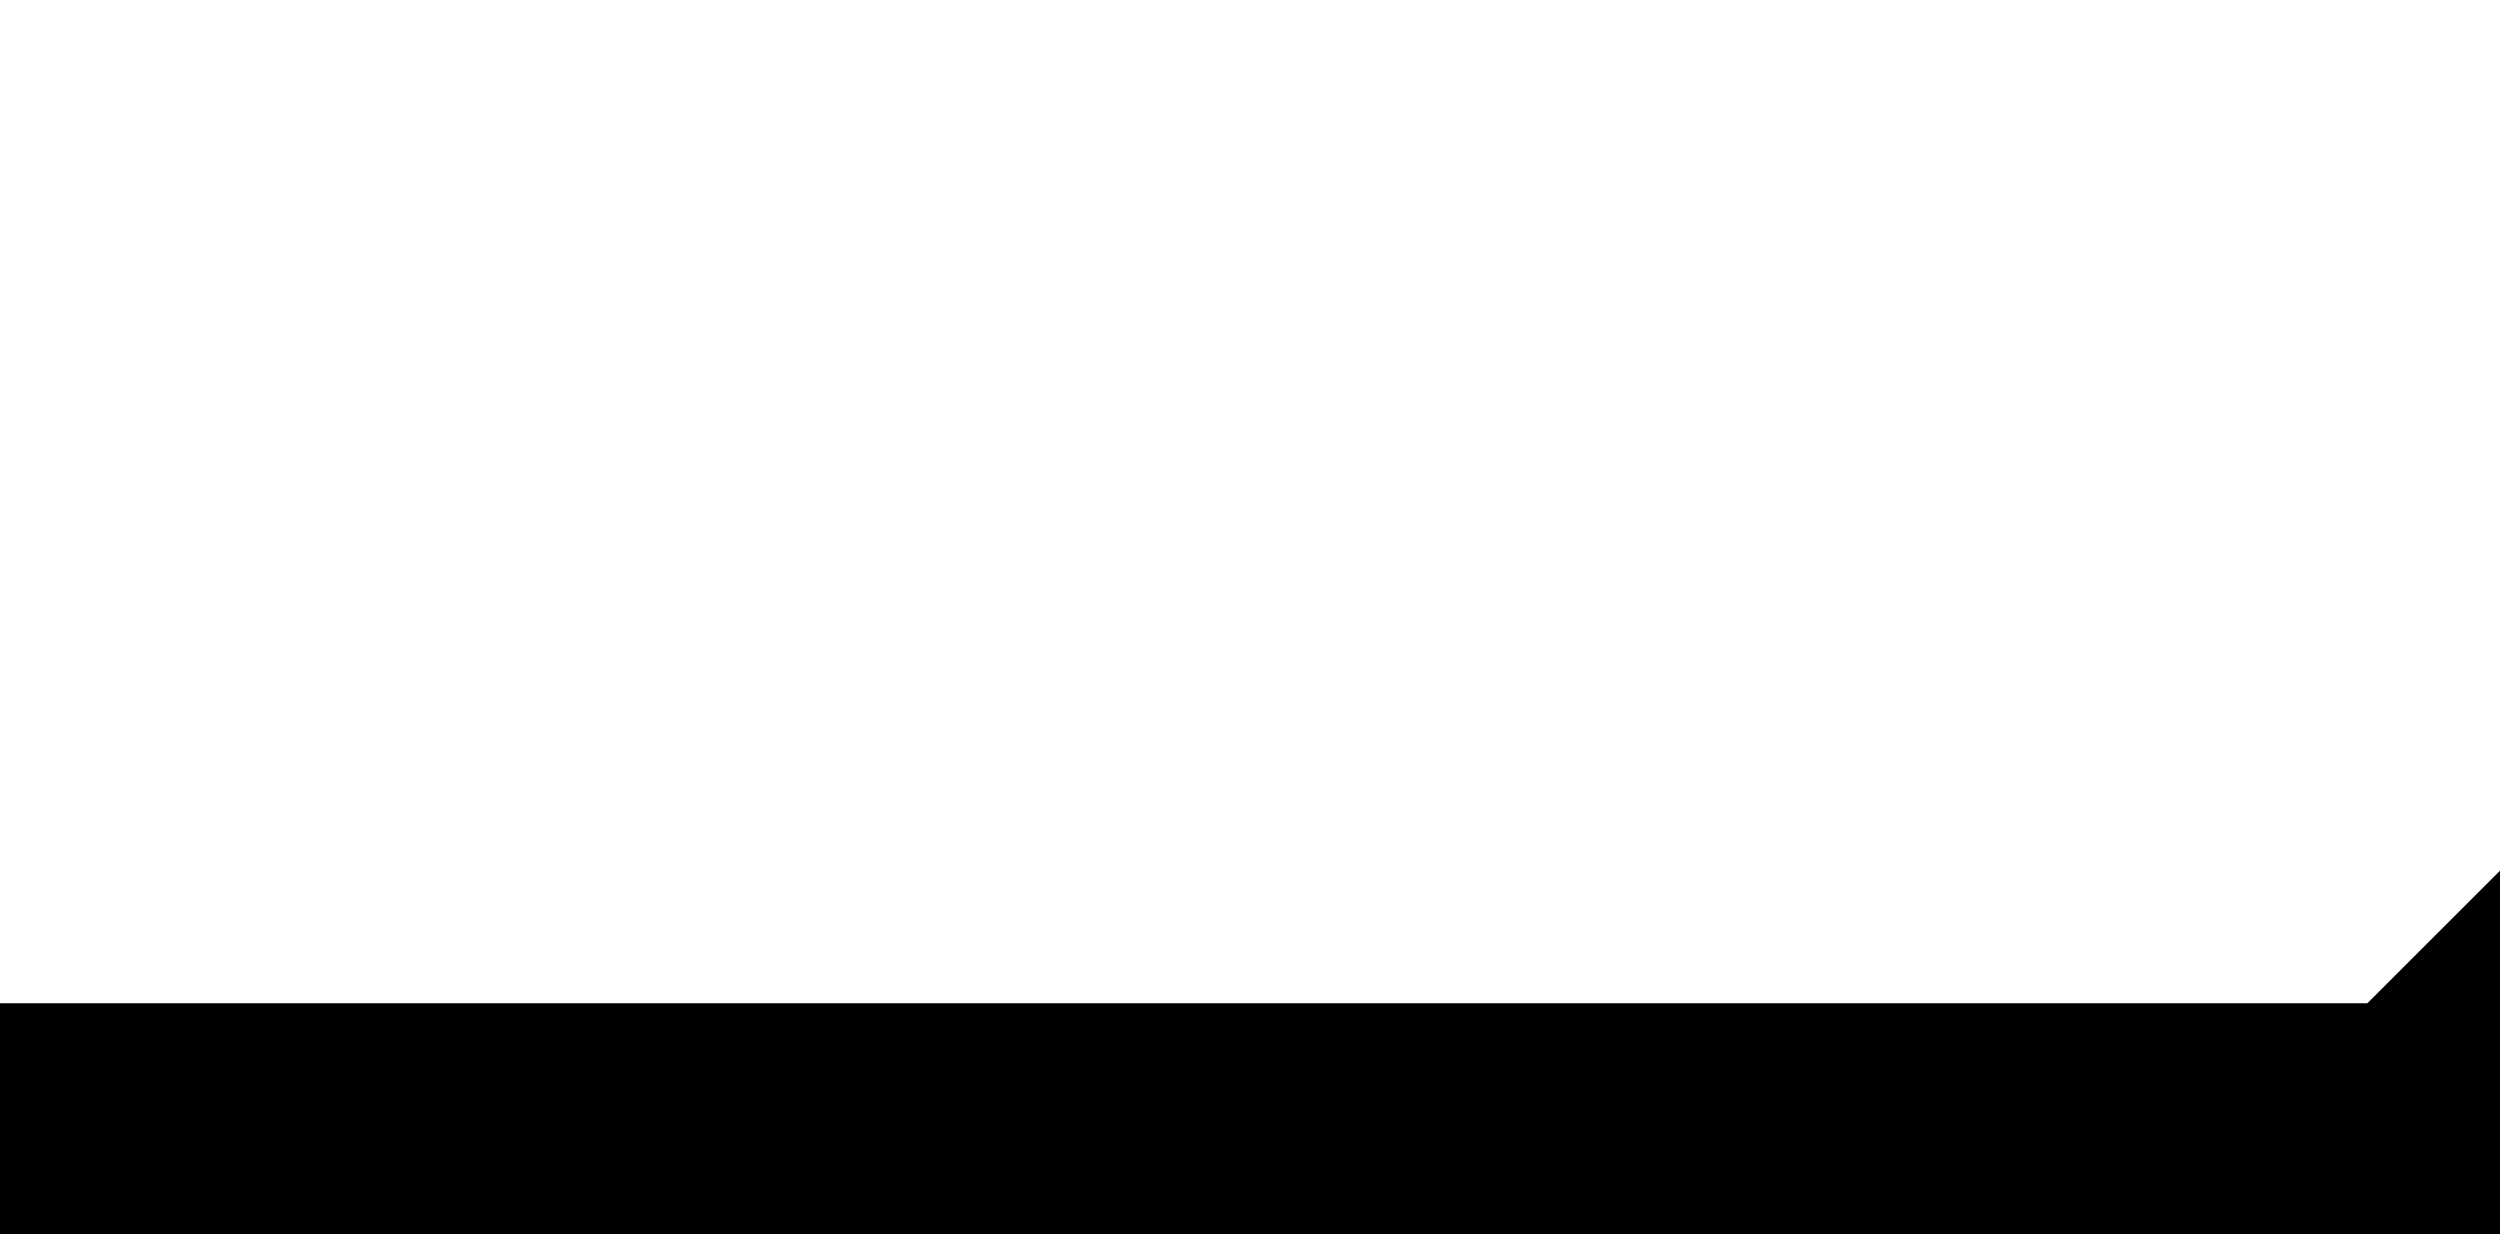
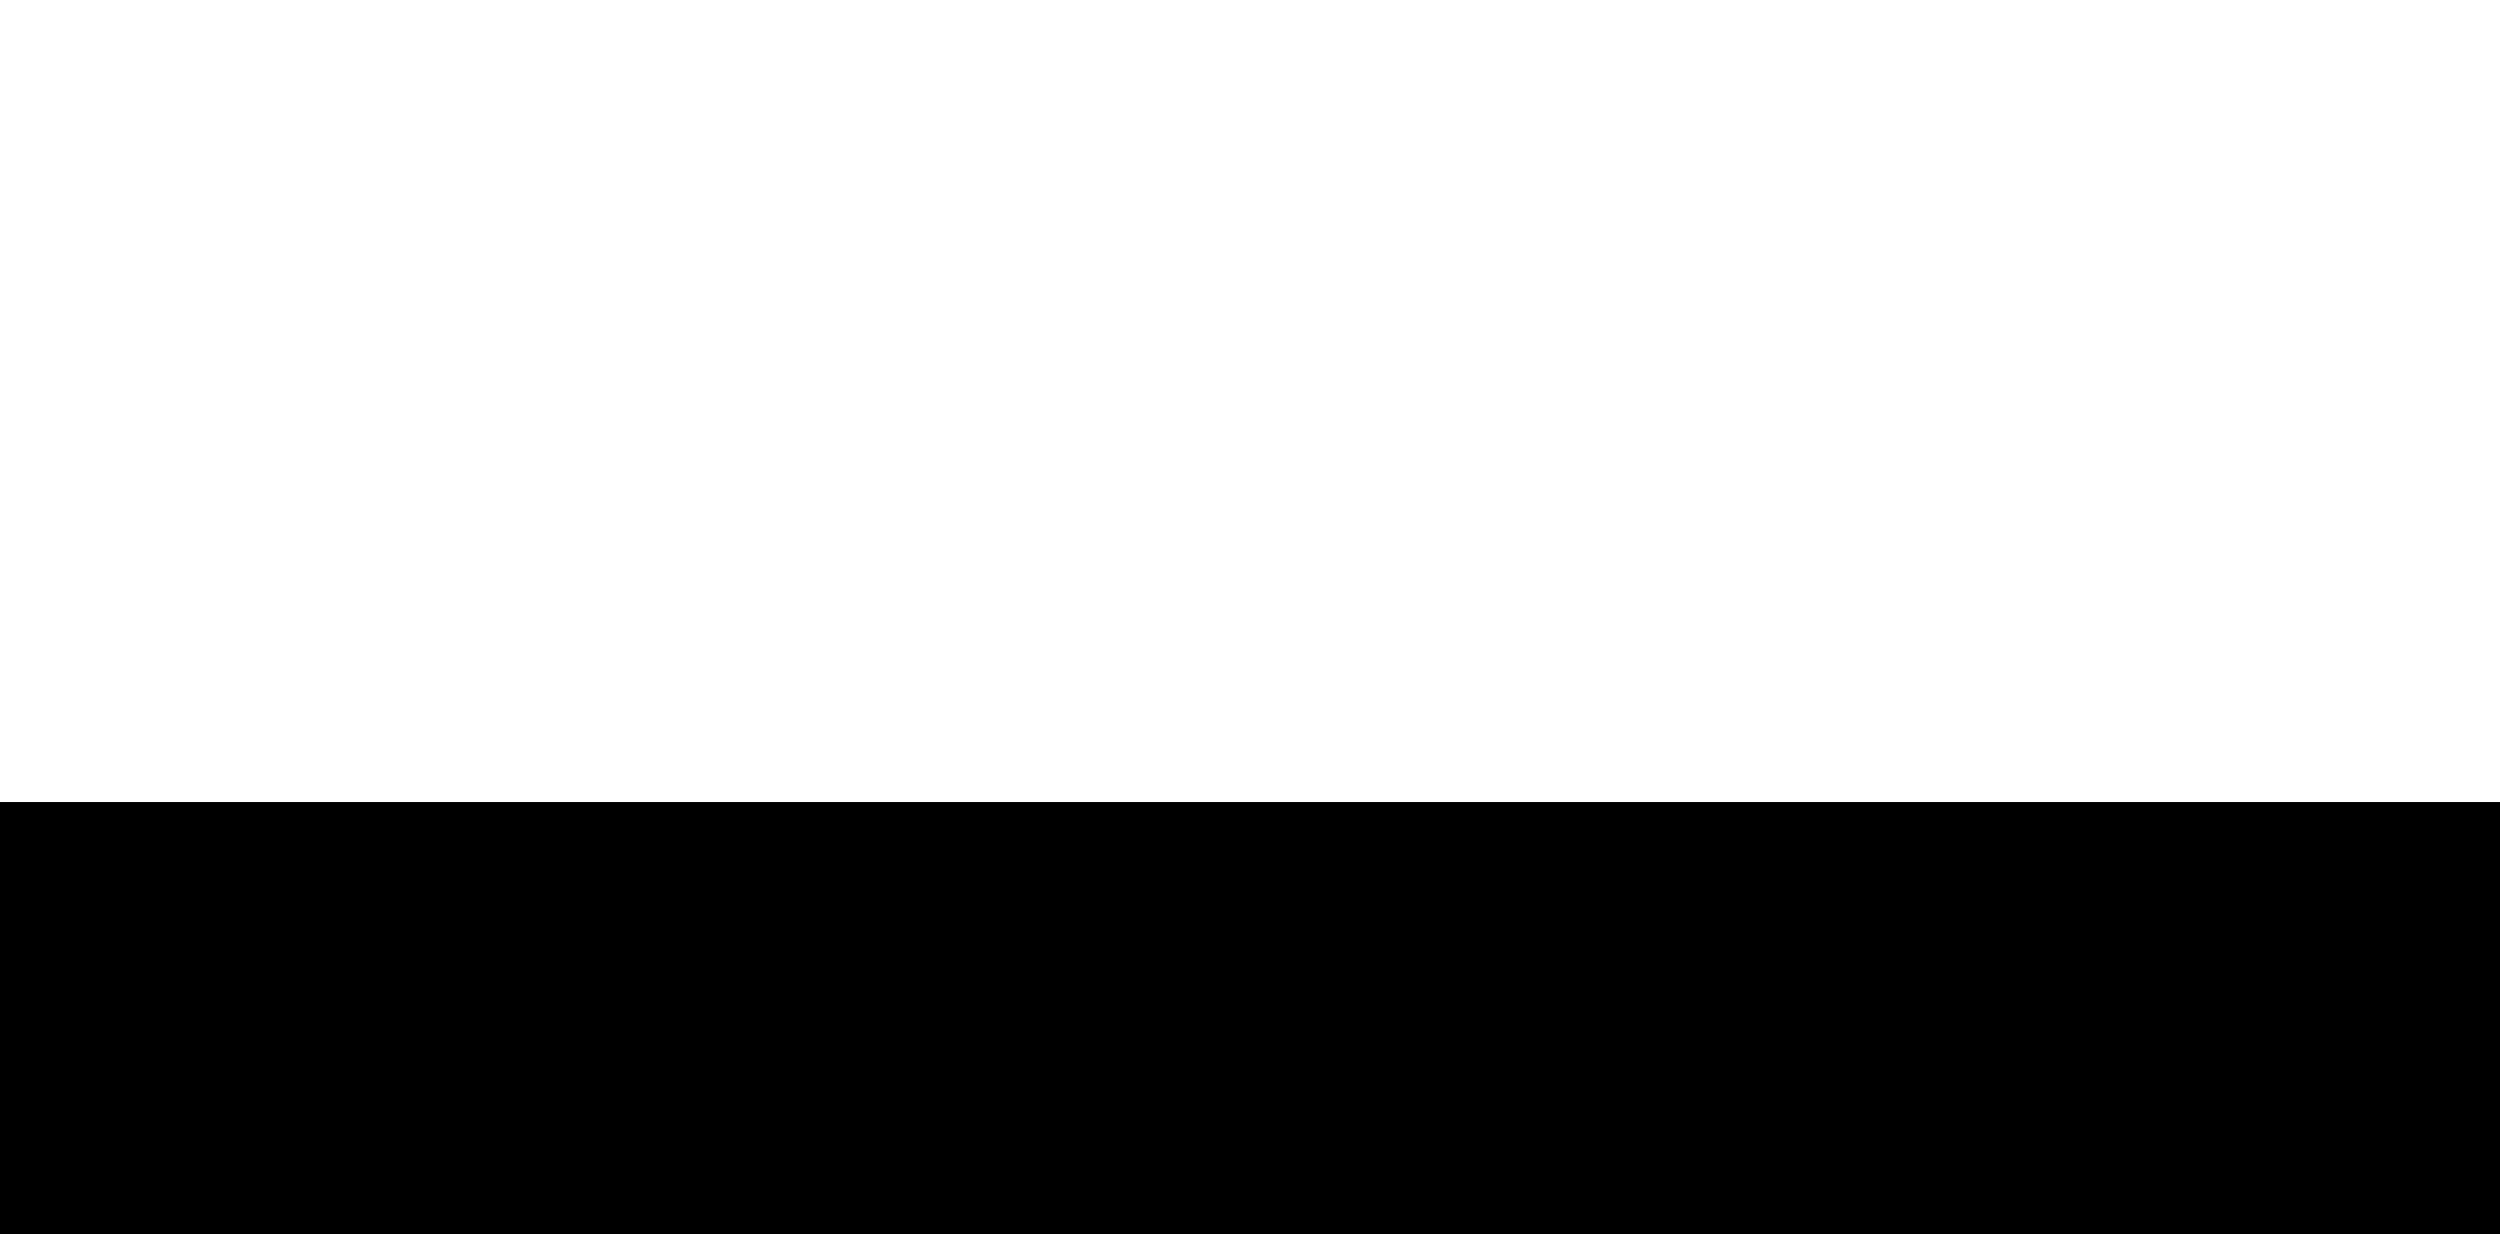
<svg xmlns="http://www.w3.org/2000/svg" width="15.406" height="7.6" id="svg2" version="1.1">
  <defs id="defs4" />
  <g id="layer1" transform="translate(2.386565,-1047.15)">
-     <path style="fill:none;stroke:#000000;stroke-width:1.417;stroke-linecap:butt;stroke-linejoin:miter;stroke-opacity:1;stroke-miterlimit:4;stroke-dasharray:none" d="m 14.173,7.6 3.543,3.543" id="path3889" transform="translate(-2.386565,1047.15)" />
-     <path style="fill:none;stroke:#000000;stroke-width:1.417;stroke-linecap:butt;stroke-linejoin:miter;stroke-miterlimit:4;stroke-opacity:1;stroke-dasharray:none" d="M 14.173,7.6 17.717,4.057" id="path3891" transform="translate(-2.386565,1047.15)" />
-     <path style="fill:none;stroke:#000000;stroke-width:1.417;stroke-linecap:butt;stroke-linejoin:miter;stroke-miterlimit:4;stroke-opacity:1;stroke-dasharray:none" d="m -2.387,1054.75 -3.543,-3.543" id="path3893" />
-     <path style="fill:none;stroke:#000000;stroke-width:1.417;stroke-linecap:butt;stroke-linejoin:miter;stroke-opacity:1;stroke-miterlimit:4;stroke-dasharray:none" d="M 0,7.6 -3.543,11.143" id="path3895" transform="translate(-2.386565,1047.15)" />
-     <path style="fill:none;stroke:#000000;stroke-width:2.835;stroke-linecap:square;stroke-linejoin:miter;stroke-opacity:1;stroke-miterlimit:4;stroke-dasharray:none;marker-start:none" d="m 0,7.6 14.173,0" id="path4482" transform="translate(-2.386565,1047.15)" />
+     <path style="fill:none;stroke:#000000;stroke-width:1.772;stroke-linecap:butt;stroke-linejoin:miter;stroke-miterlimit:4;stroke-opacity:1;stroke-dasharray:none" d="m 14.173,7.6 7.087,7.087" id="path3889" transform="translate(-2.386565,1047.15)" />
+     <path style="fill:none;stroke:#000000;stroke-width:1.772;stroke-linecap:butt;stroke-linejoin:miter;stroke-miterlimit:4;stroke-opacity:1;stroke-dasharray:none" d="M 14.173,7.6 21.26,0.513" id="path3891" transform="translate(-2.386565,1047.15)" />
+     <path style="fill:none;stroke:#000000;stroke-width:1.772;stroke-linecap:butt;stroke-linejoin:miter;stroke-miterlimit:4;stroke-opacity:1;stroke-dasharray:none" d="m -2.387,1054.75 -7.087,-7.087" id="path3893" />
+     <path style="fill:none;stroke:#000000;stroke-width:1.772;stroke-linecap:butt;stroke-linejoin:miter;stroke-miterlimit:4;stroke-opacity:1;stroke-dasharray:none" d="M 0,7.6 -7.087,14.687" id="path3895" transform="translate(-2.386565,1047.15)" />
+     <path style="fill:none;stroke:#000000;stroke-width:5.315;stroke-linecap:square;stroke-linejoin:miter;stroke-opacity:1;stroke-miterlimit:4;stroke-dasharray:none;marker-start:none" d="m 0,7.6 14.173,0" id="path4482" transform="translate(-2.386565,1047.15)" />
  </g>
</svg>
